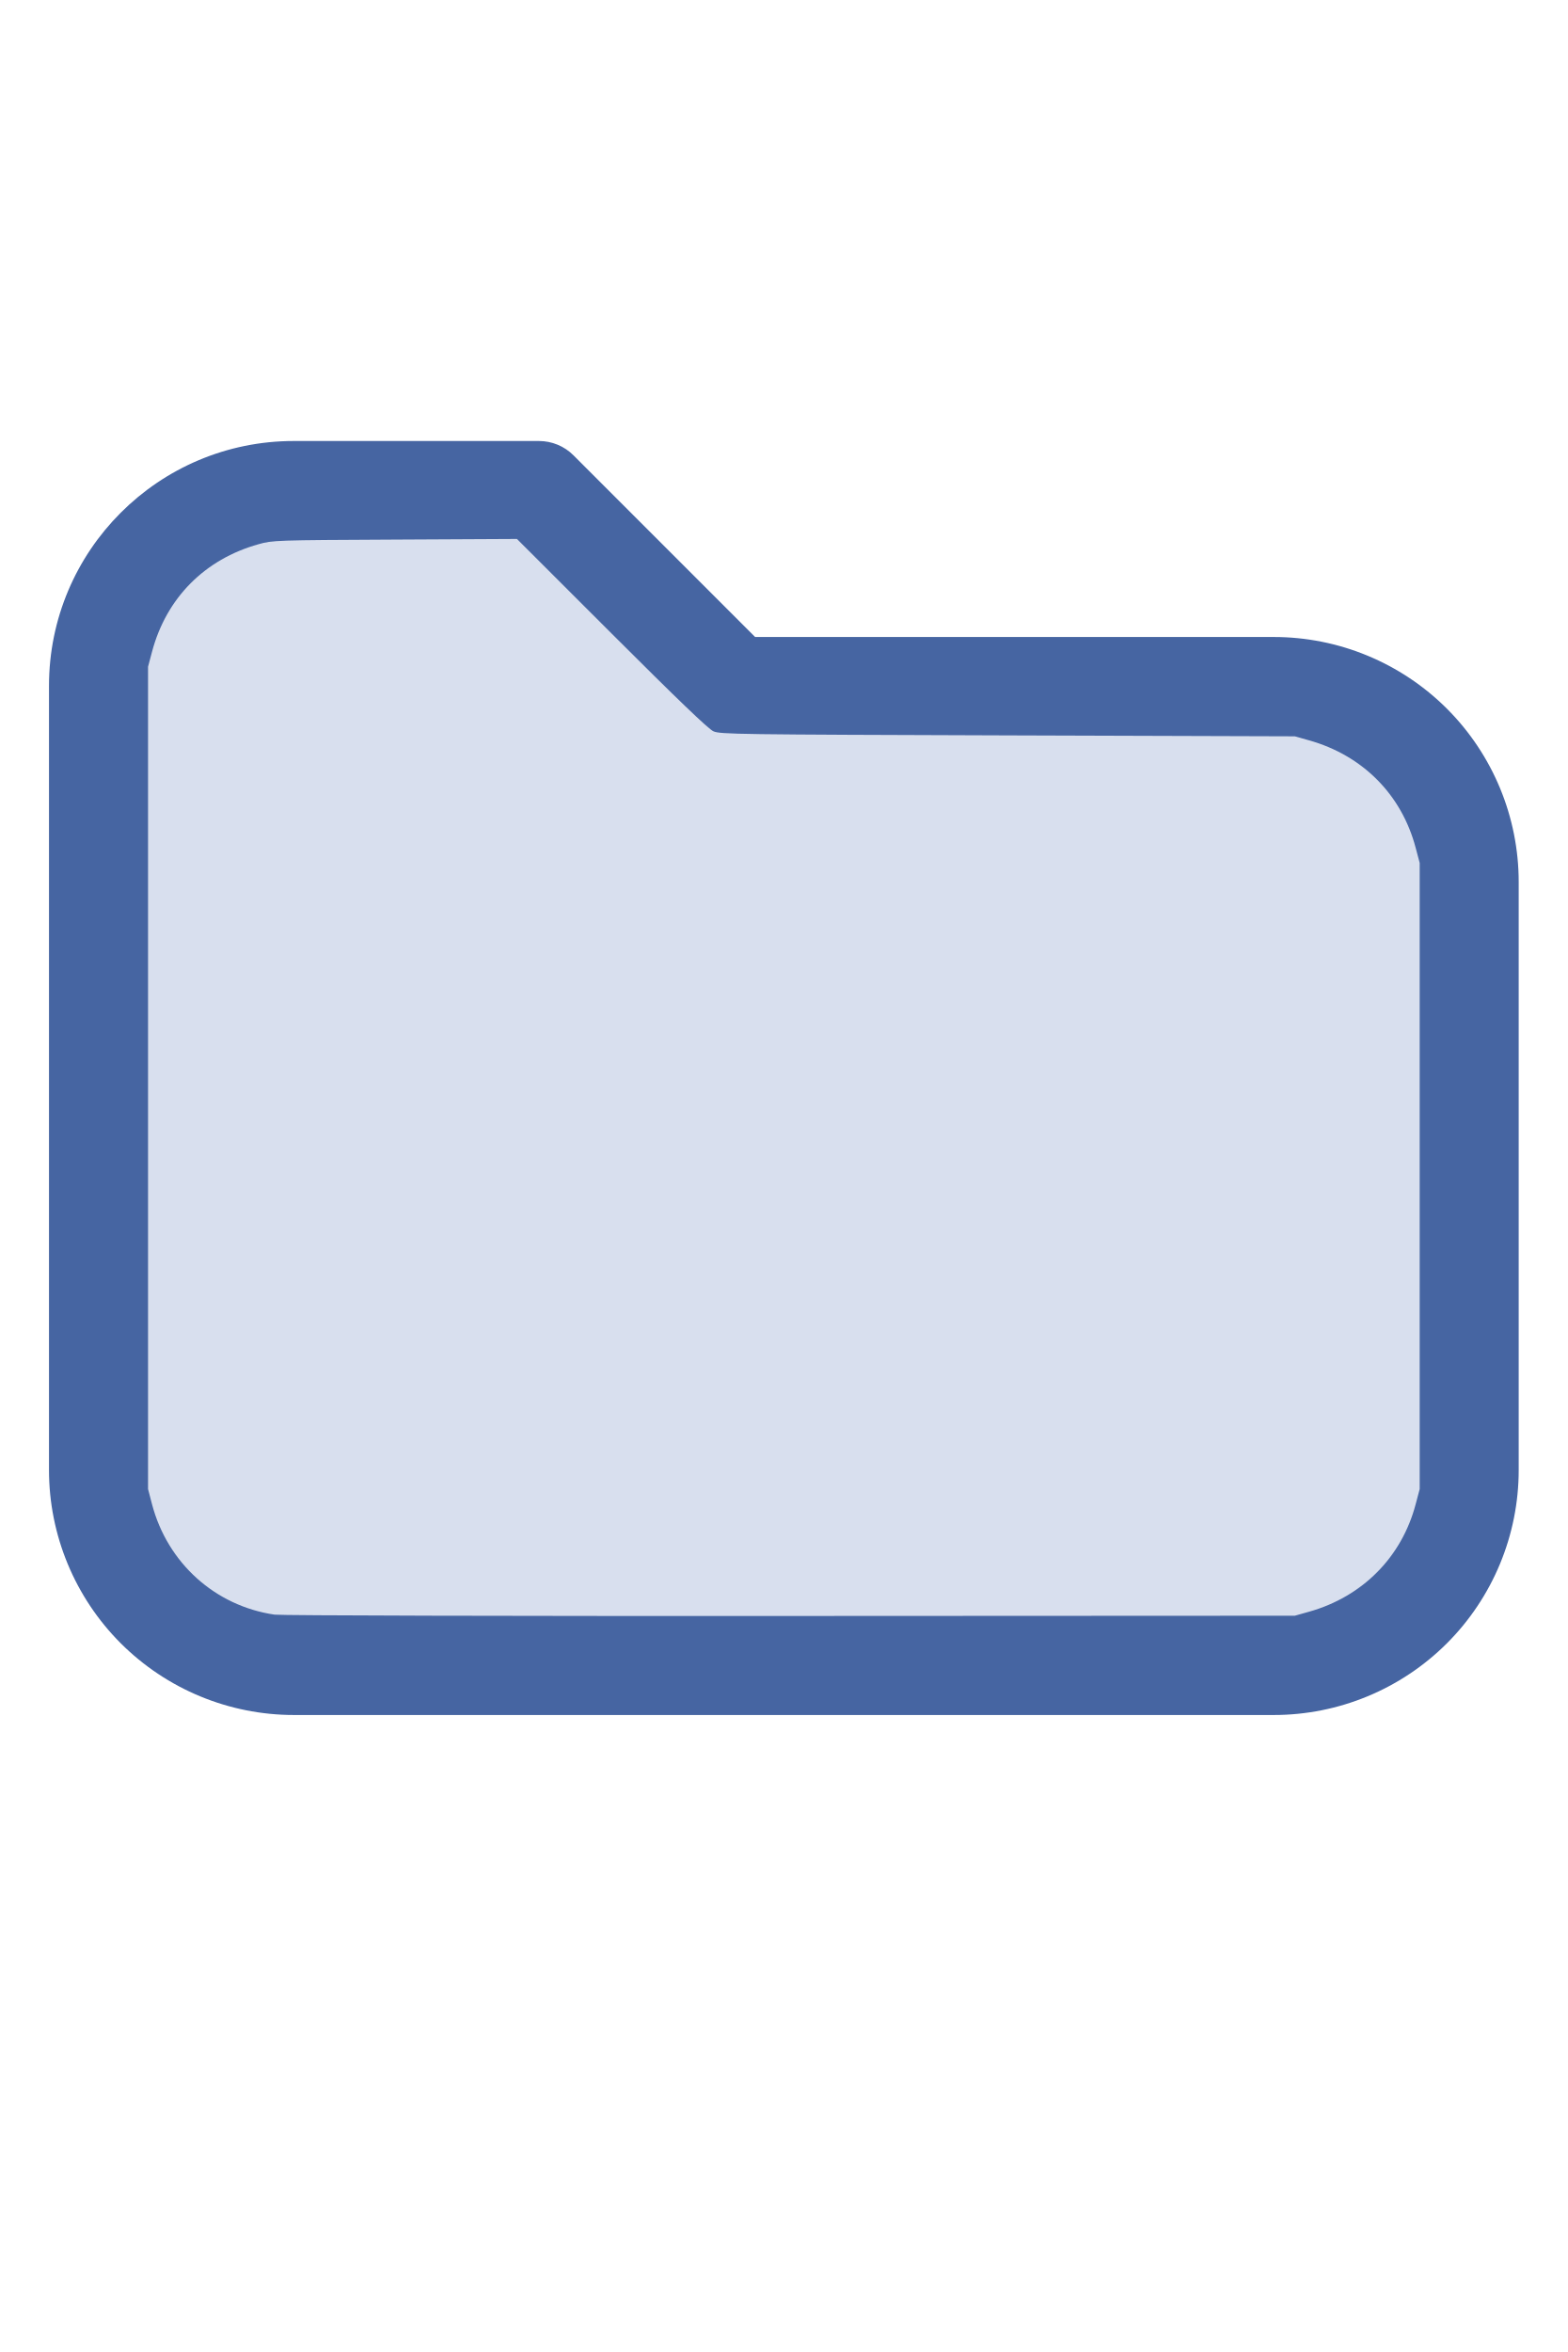
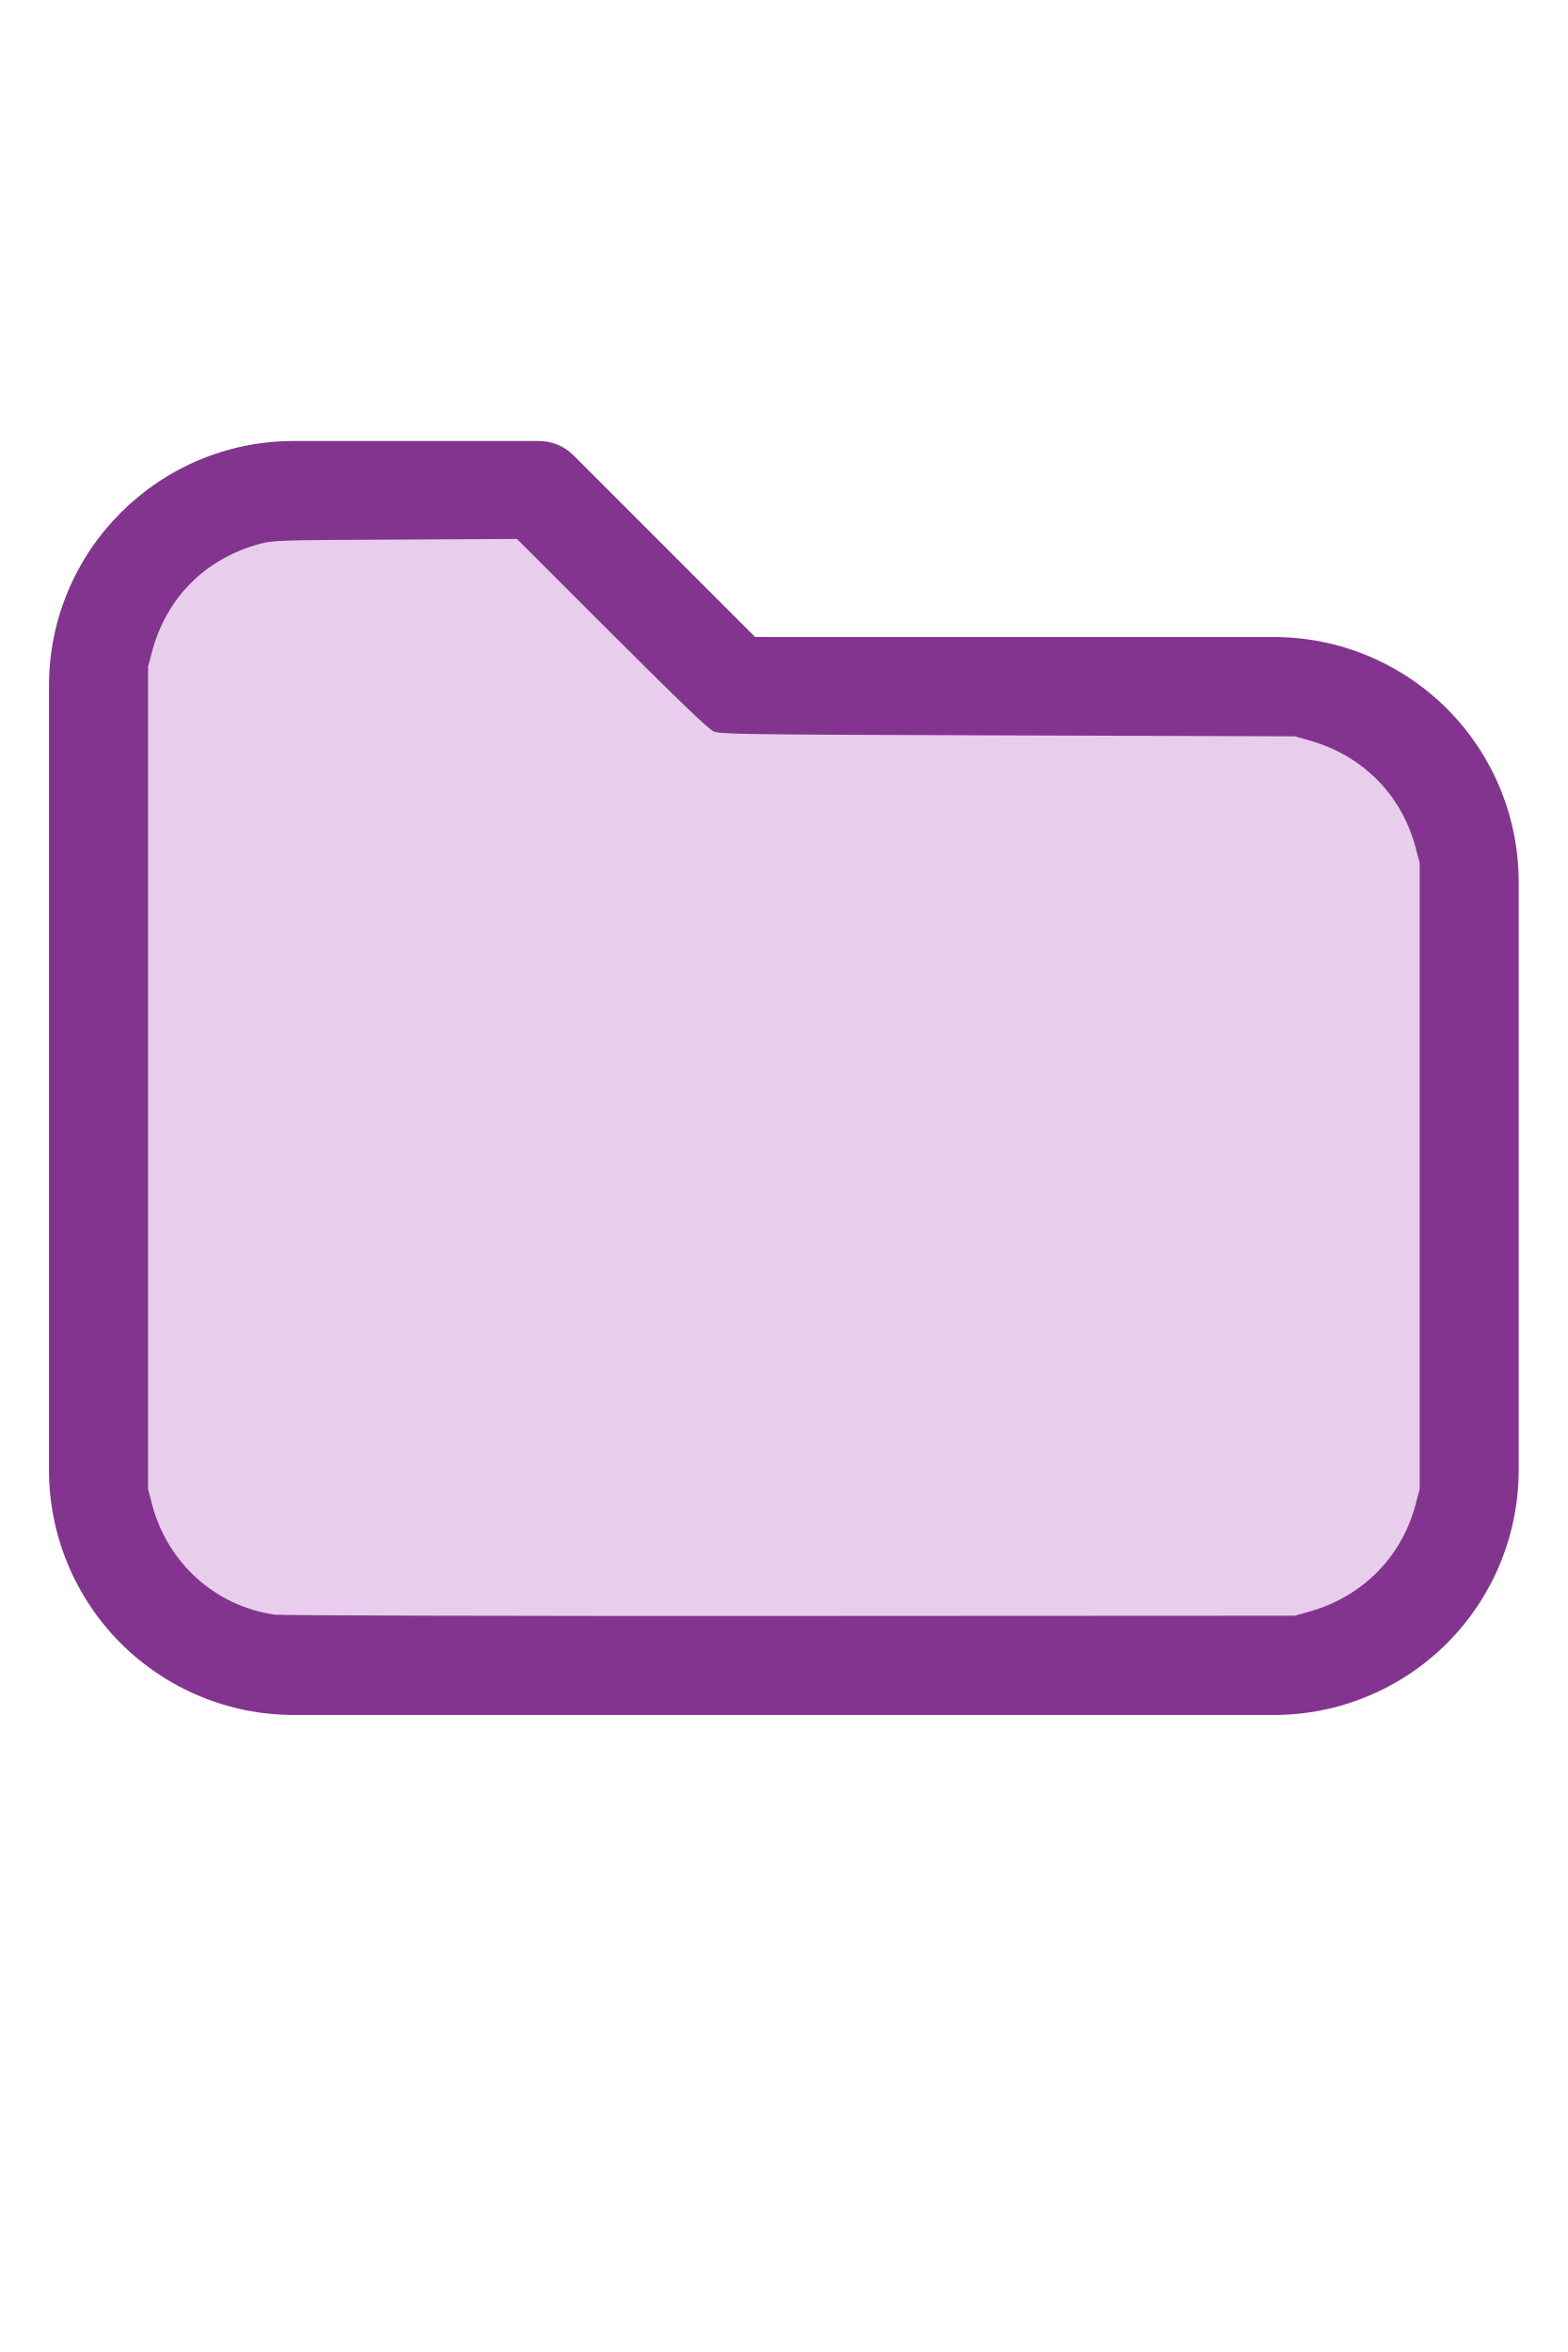
<svg xmlns="http://www.w3.org/2000/svg" version="1.1" width="16" height="24" viewBox="0 0 32 32" xml:space="preserve">
-   <g style="fill:#4665A2;">
+   <g style="fill:#82348E;">
    <path d="M1,5.998l-0,16.002c-0,1.326 0.527,2.598 1.464,3.536c0.938,0.937 2.21,1.464 3.536,1.464c5.322,0 14.678,-0 20,0c1.326,0 2.598,-0.527 3.536,-1.464c0.937,-0.938 1.464,-2.21 1.464,-3.536c0,-3.486 0,-8.514 0,-12c0,-1.326 -0.527,-2.598 -1.464,-3.536c-0.938,-0.937 -2.21,-1.464 -3.536,-1.464c-0,0 -10.586,0 -10.586,0c0,-0 -3.707,-3.707 -3.707,-3.707c-0.187,-0.188 -0.442,-0.293 -0.707,-0.293l-5.002,0c-2.76,0 -4.998,2.238 -4.998,4.998Zm2,-0l-0,16.002c-0,0.796 0.316,1.559 0.879,2.121c0.562,0.563 1.325,0.879 2.121,0.879l20,0c0.796,0 1.559,-0.316 2.121,-0.879c0.563,-0.562 0.879,-1.325 0.879,-2.121c0,-3.486 0,-8.514 0,-12c0,-0.796 -0.316,-1.559 -0.879,-2.121c-0.562,-0.563 -1.325,-0.879 -2.121,-0.879c-7.738,0 -11,0 -11,0c-0.265,0 -0.52,-0.105 -0.707,-0.293c-0,0 -3.707,-3.707 -3.707,-3.707c-0,0 -4.588,0 -4.588,0c-1.656,0 -2.998,1.342 -2.998,2.998Z" />
  </g>
-   <g style="fill:#D8DFEE;stroke-width:0;">
+   <g style="fill:#E8CEEC;stroke-width:0;">
    <path d="M 5.606,24.952 C 4.392,24.775 3.42,23.9 3.103,22.699 L 3.022,22.389 V 13.998 5.606 L 3.104,5.298 C 3.396,4.203 4.18,3.412 5.279,3.106 5.565,3.026 5.615,3.024 8.061,3.012 l 2.491,-0.013 1.932,1.93 c 1.344,1.343 1.976,1.95 2.078,1.995 0.137,0.062 0.474,0.066 6.007,0.084 l 5.861,0.019 0.291,0.082 c 1.095,0.308 1.89,1.109 2.176,2.193 l 0.082,0.309 V 16 22.389 l -0.082,0.309 c -0.284,1.079 -1.086,1.888 -2.176,2.194 l -0.291,0.082 -10.303,0.005 c -5.7,0.003 -10.4,-0.009 -10.521,-0.027 z" />
  </g>
</svg>
